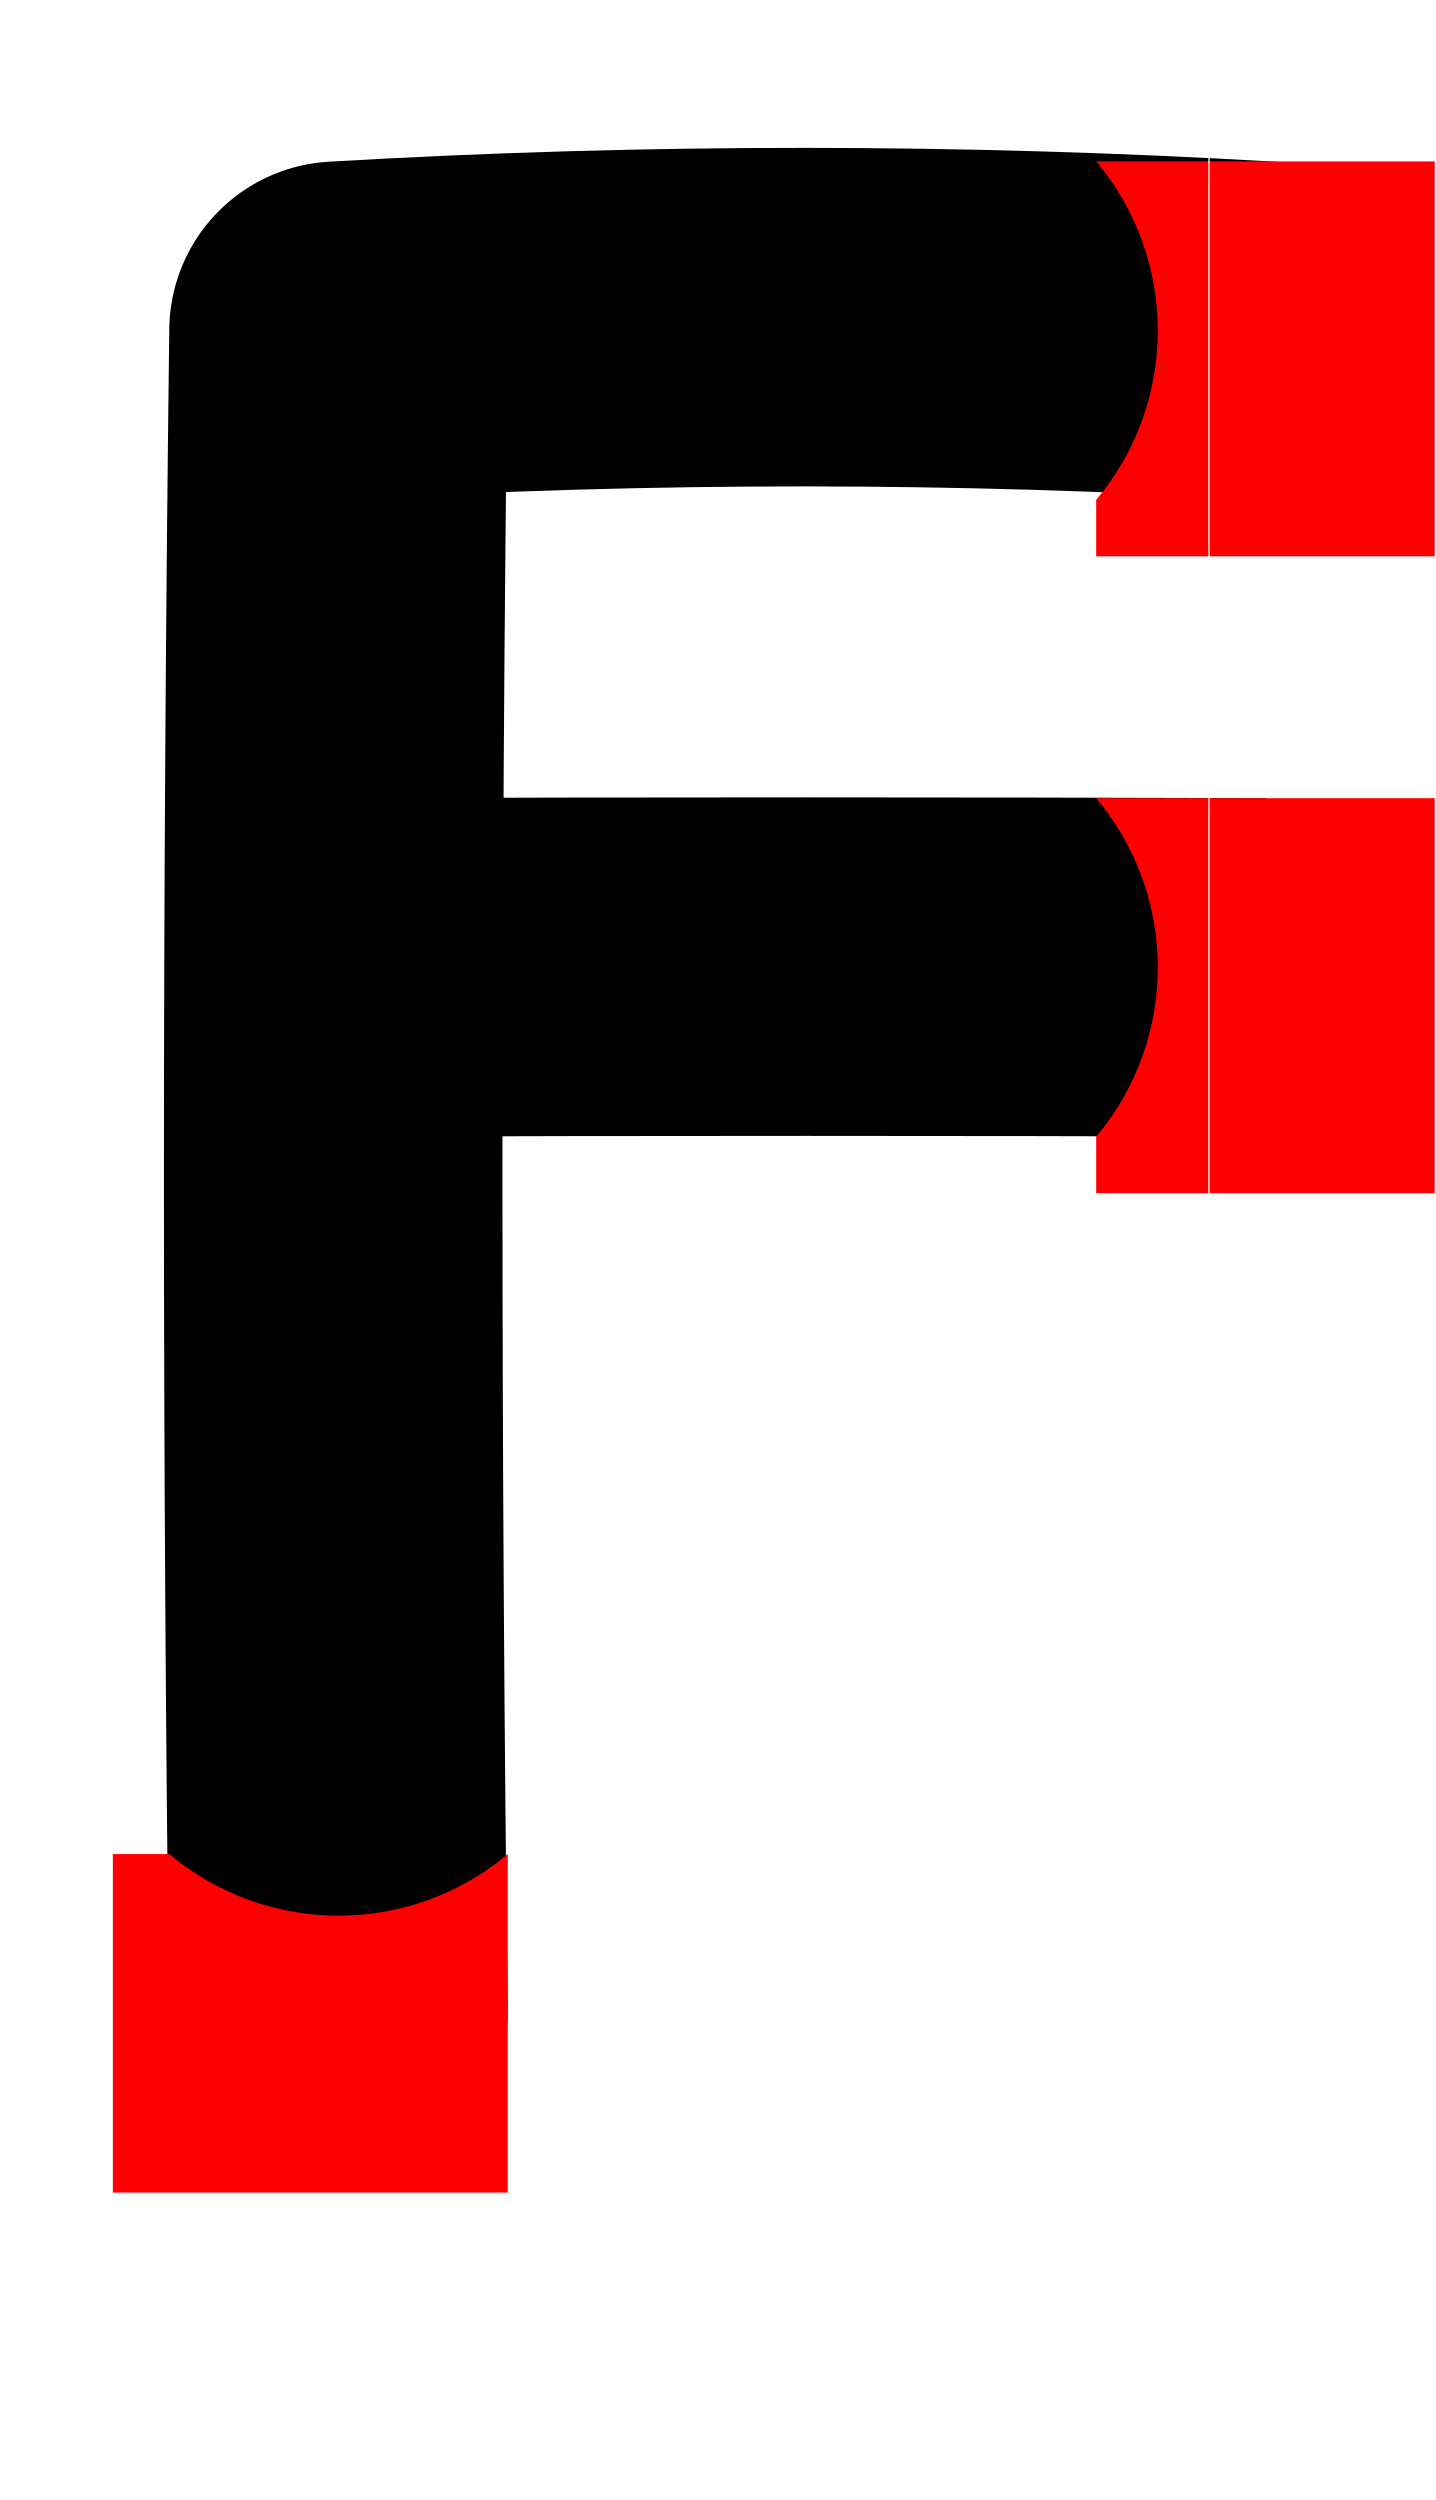
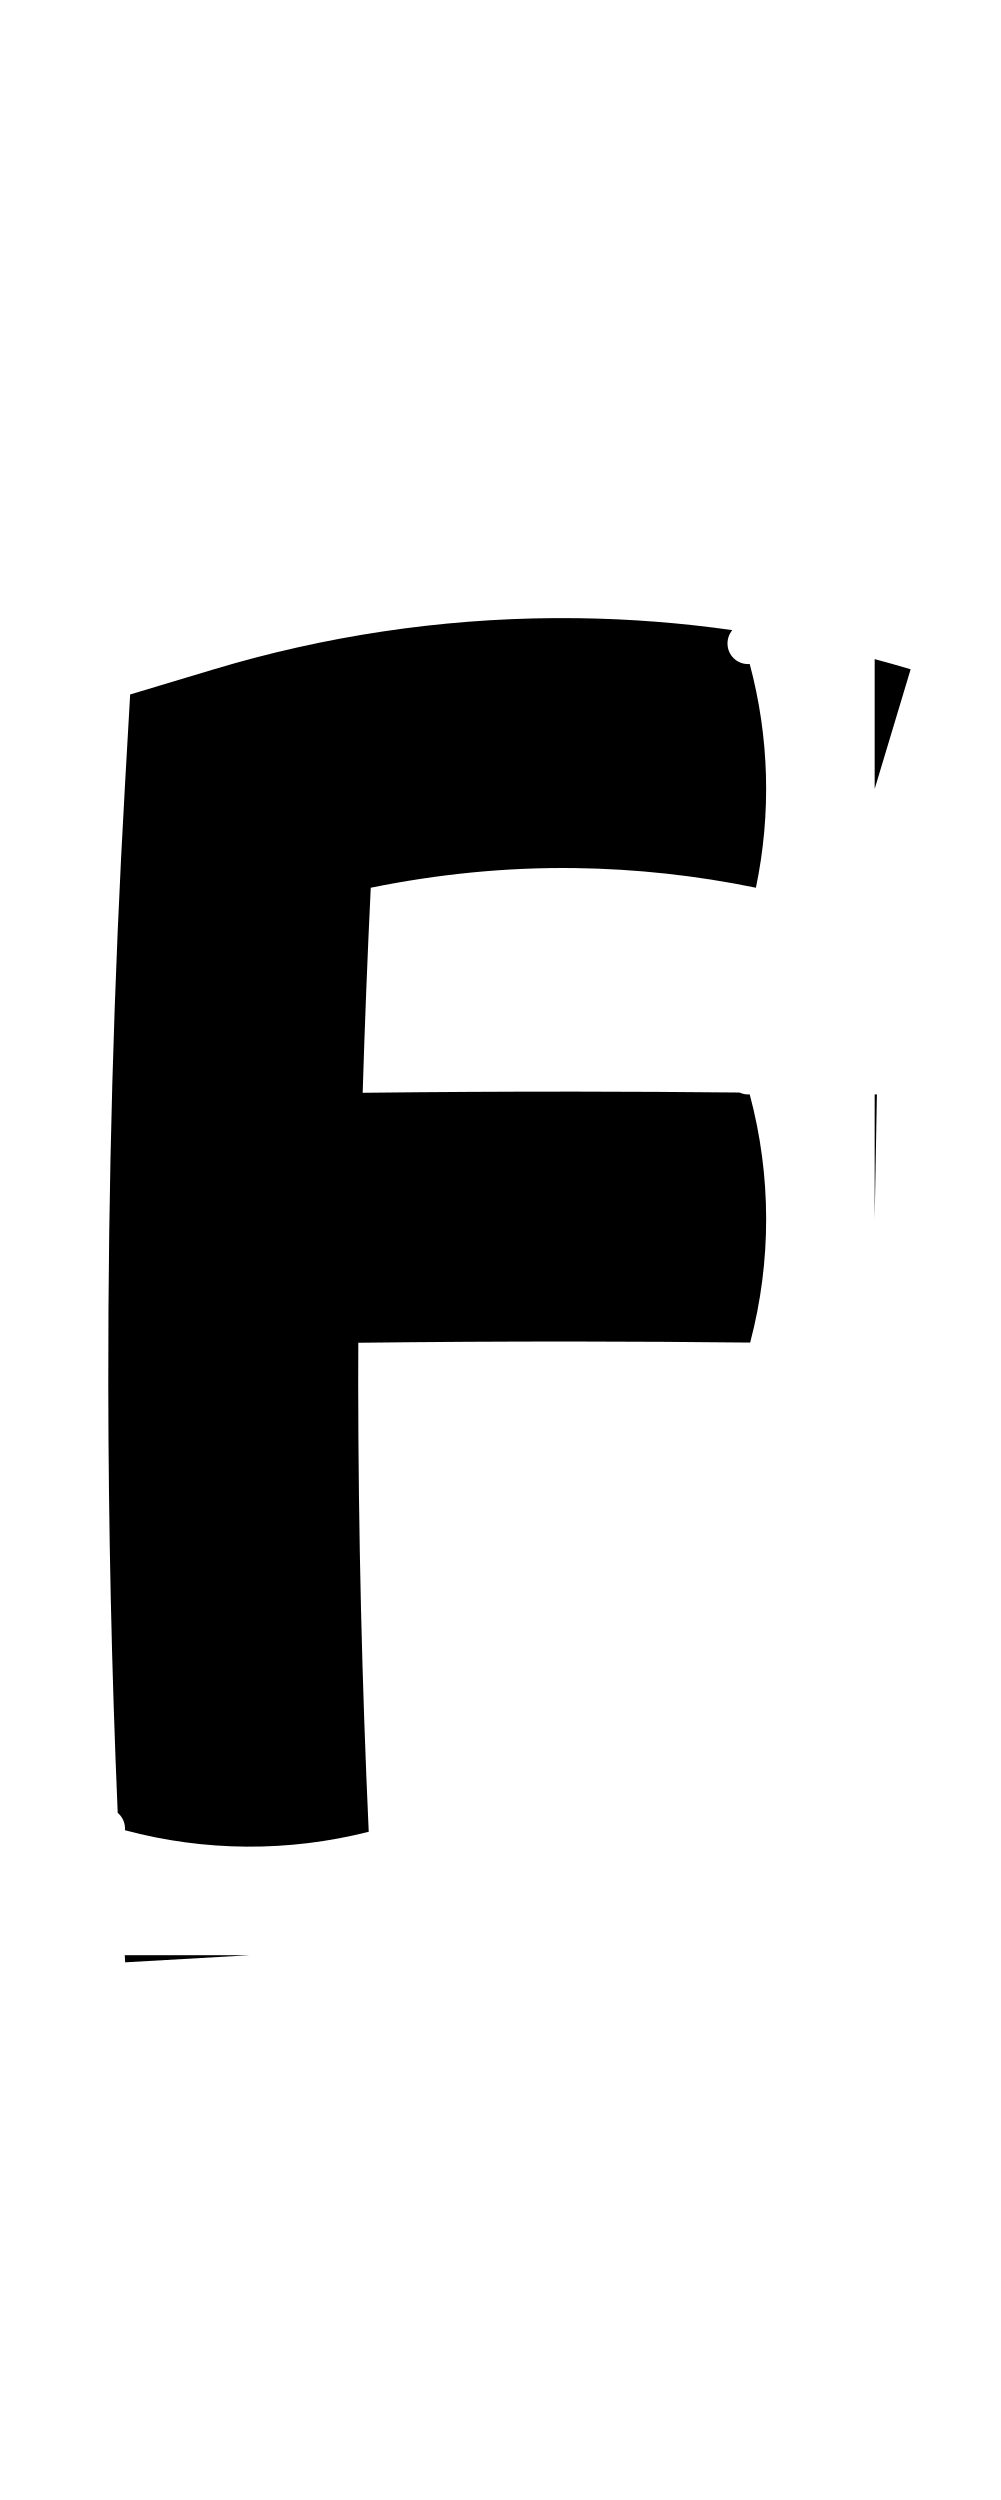
- <svg xmlns="http://www.w3.org/2000/svg" version="1.1" width="212.901" height="370.809" viewBox="0 0 212.901 370.809">
-   <path d="M50.212 300.106C49.688 258.432,49.424 216.756,49.422 175.079C49.42 133.067,49.683 91.056,50.212 49.048L50.212 49.048C73.296 47.697,96.415 47.027,119.54 47.039C142.273 47.05,165.001 47.72,187.696 49.048" id="stroke1" style="stroke:rgb(0%,0%,0%); stroke-width: 50.212;stroke-linejoin: round;stroke-miterlimit: 10;fill: none;" />
-   <path d="M50.195 143.493C73.307 143.413,96.419 143.373,119.531 143.374C142.253 143.375,164.974 143.414,187.696 143.493" id="stroke2" style="stroke:rgb(0%,0%,0%); stroke-width: 50.212;stroke-linejoin: round;stroke-miterlimit: 10;fill: none;" />
-   <path d="M16.737 275L25.106 275C39.626 287.184,60.797 287.184,75.317 275L75.317 325.212L16.737 325.212Z" style="fill: rgb(100%,0%,0%);stroke: none;" />
-   <path d="M162.59 82.522L162.59 74.154C174.774 59.634,174.774 38.462,162.59 23.942L212.801 23.942L212.801 82.522Z" style="fill: rgb(100%,0%,0%);stroke: none;" />
-   <path d="M162.59 176.968L162.59 168.599C174.774 154.079,174.774 132.908,162.59 118.388L212.801 118.388L212.801 176.968Z" style="fill: rgb(100%,0%,0%);stroke: none;" />
-   <path d="M0 370.641L0 0.032L179.327 0.032L179.327 370.641Z" style="stroke:rgb(100%,100%,100%); stroke-width: 0.2;stroke-linecap: round;stroke-linejoin: round;stroke-miterlimit: 10;fill: none;" />
+ <svg xmlns="http://www.w3.org/2000/svg" version="1.1" width="215.293" height="538.181" viewBox="0 0 215.293 538.181" id="svg7">
+   <defs id="defs11" />
+   <path style="color:#000000;font-style:normal;font-variant:normal;font-weight:normal;font-stretch:normal;font-size:medium;line-height:normal;font-family:sans-serif;font-variant-ligatures:normal;font-variant-position:normal;font-variant-caps:normal;font-variant-numeric:normal;font-variant-alternates:normal;font-feature-settings:normal;text-indent:0;text-align:start;text-decoration:none;text-decoration-line:none;text-decoration-style:solid;text-decoration-color:#000000;letter-spacing:normal;word-spacing:normal;text-transform:none;writing-mode:lr-tb;direction:ltr;text-orientation:mixed;dominant-baseline:auto;baseline-shift:baseline;text-anchor:start;white-space:normal;shape-padding:0;clip-rule:nonzero;display:inline;overflow:visible;visibility:visible;opacity:1;isolation:auto;mix-blend-mode:normal;color-interpolation:sRGB;color-interpolation-filters:linearRGB;solid-color:#000000;solid-opacity:1;vector-effect:none;fill:#000000;fill-opacity:1;fill-rule:nonzero;stroke:none;stroke-width:53.798;stroke-linecap:butt;stroke-linejoin:miter;stroke-miterlimit:10;stroke-dasharray:none;stroke-dashoffset:0;stroke-opacity:1;color-rendering:auto;image-rendering:auto;shape-rendering:auto;text-rendering:auto;enable-background:accumulate" d="M 119.564 133.061 C 94.671 133.203 69.916 136.913 46.059 144.08 L 28.02 149.498 L 26.943 168.305 C 24.47 211.523 23.26 254.805 23.312 298.094 C 23.35 328.826 24.027 359.552 25.338 390.254 C 26.399 391.147 27.022 392.52 26.898 394 C 44.082 398.604 62.15 398.705 79.377 394.33 C 77.913 362.251 77.151 330.142 77.111 298.027 C 77.108 295.038 77.122 292.048 77.133 289.059 C 92.795 288.875 108.458 288.782 124.121 288.795 C 136.577 288.805 149.033 288.885 161.488 289.02 C 166.111 271.509 166.083 253.092 161.395 235.594 C 160.609 235.659 159.861 235.5 159.191 235.191 C 147.517 235.074 135.841 235.006 124.166 234.996 C 108.802 234.983 93.437 235.074 78.074 235.248 C 78.522 220.53 79.105 205.815 79.812 191.105 C 94.281 188.161 109.025 186.677 123.824 186.875 C 136.91 187.05 149.935 188.469 162.727 191.102 C 166.052 175.191 165.615 158.694 161.395 142.941 C 159.038 143.138 156.944 141.445 156.646 139.1 C 156.481 137.797 156.885 136.575 157.643 135.648 C 146.689 134.095 135.634 133.228 124.545 133.08 C 122.884 133.058 121.224 133.051 119.564 133.061 z M 188.293 141.891 L 188.293 169.84 L 196.035 144.08 C 193.465 143.308 190.883 142.583 188.293 141.891 z M 188.293 235.592 L 188.293 262.494 L 188.771 235.6 C 188.612 235.597 188.452 235.595 188.293 235.592 z M 26.861 420.898 C 26.89 421.411 26.914 421.923 26.943 422.436 L 53.814 420.898 L 26.861 420.898 z " id="stroke1" />
</svg>
